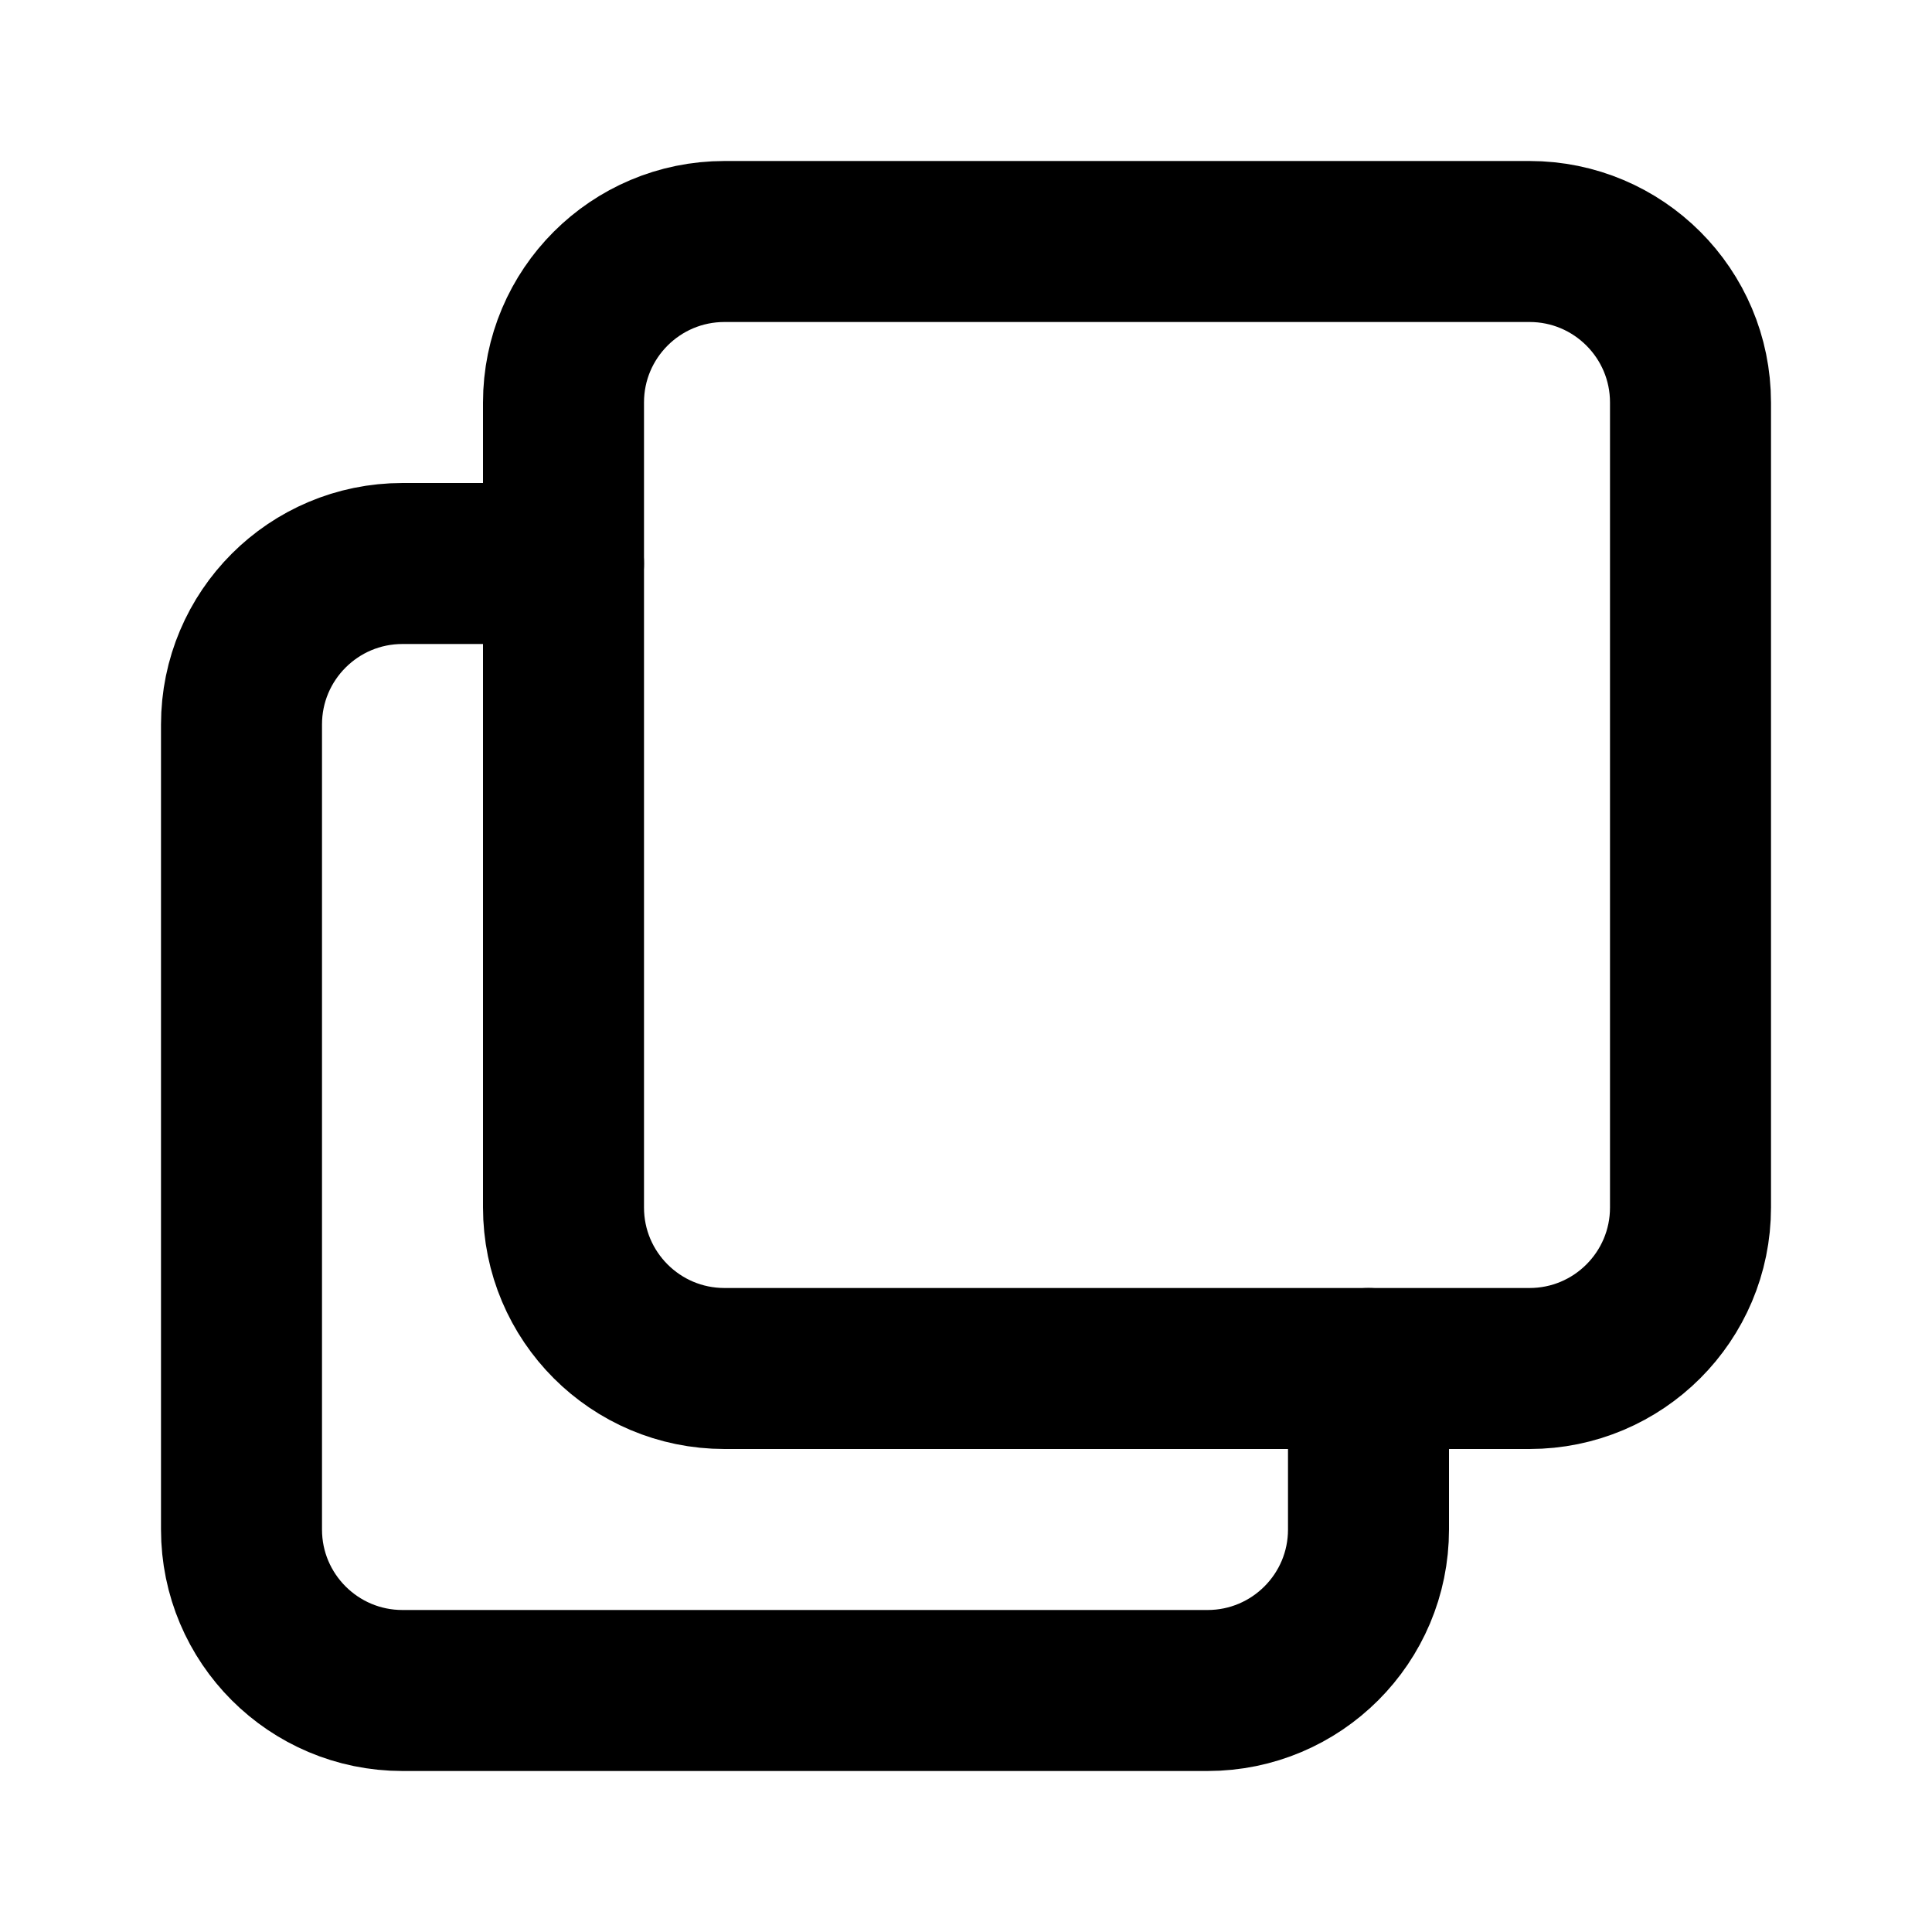
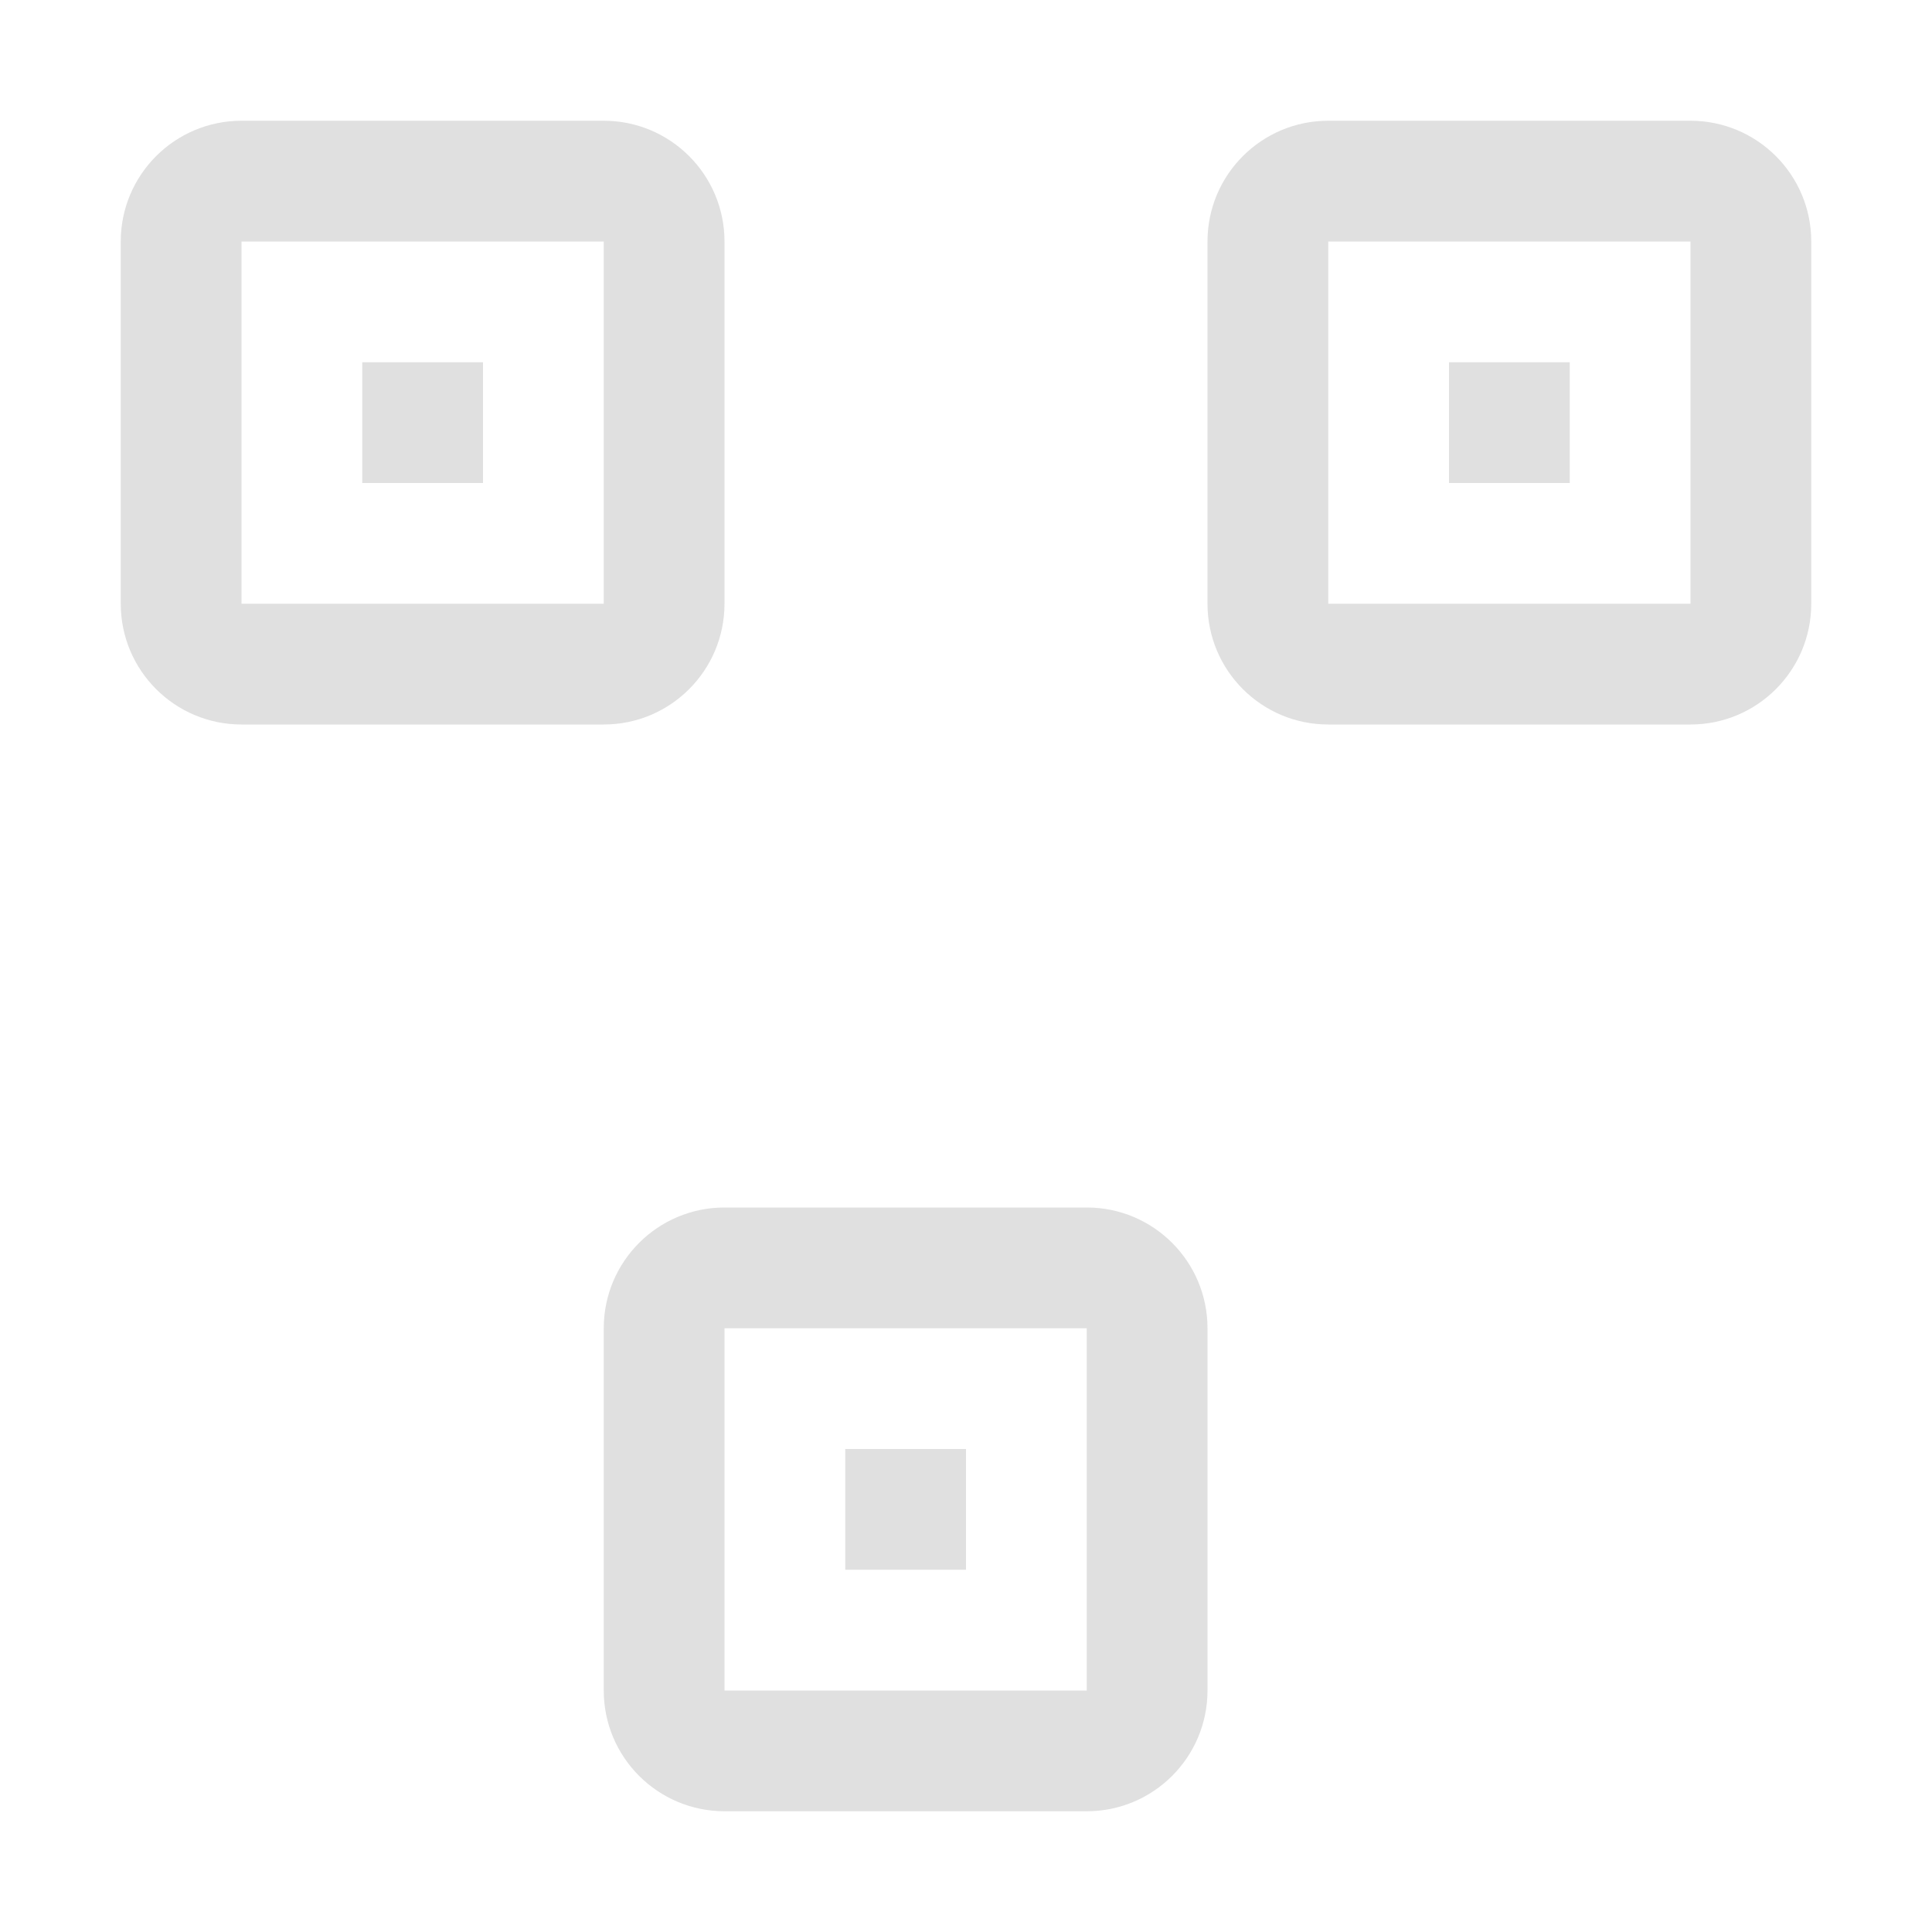
- <svg xmlns="http://www.w3.org/2000/svg" width="24" height="24" viewBox="0 0 24 24" fill="none" stroke="currentColor" stroke-width="2" stroke-linecap="round" stroke-linejoin="round" class="icon icon-tabler icons-tabler-outline icon-tabler-box-multiple">
-   <path stroke="none" d="M0 0h24v24H0z" fill="none" />
-   <path d="M7 3m0 2a2 2 0 0 1 2 -2h10a2 2 0 0 1 2 2v10a2 2 0 0 1 -2 2h-10a2 2 0 0 1 -2 -2z" />
-   <path d="M17 17v2a2 2 0 0 1 -2 2h-10a2 2 0 0 1 -2 -2v-10a2 2 0 0 1 2 -2h2" />
+ <svg xmlns="http://www.w3.org/2000/svg" width="16" height="16" viewBox="0 0 16 16">
+   <path fill="#e0e0e0" fill-rule="evenodd" d="M1 2A1 1 0 0 1 2 1L5 1A1 1 0 0 1 6 2L6 5A1 1 0 0 1 5 6L2 6A1 1 0 0 1 1 5ZM2 2L5 2L5 5L2 5ZM3 3L4 3L4 4L3 4Z" />
+   <path fill="#e0e0e0" fill-rule="evenodd" d="M10 2A1 1 0 0 1 11 1L14 1A1 1 0 0 1 15 2L15 5A1 1 0 0 1 14 6L11 6A1 1 0 0 1 10 5ZM11 2L14 2L14 5L11 5ZM12 3L13 3L13 4L12 4Z" />
+   <path fill="#e0e0e0" fill-rule="evenodd" d="M5 11A1 1 0 0 1 6 10L9 10A1 1 0 0 1 10 11L10 14A1 1 0 0 1 9 15L6 15A1 1 0 0 1 5 14ZM6 11L9 11L9 14L6 14ZM7 12L8 12L8 13L7 13Z" />
</svg>
